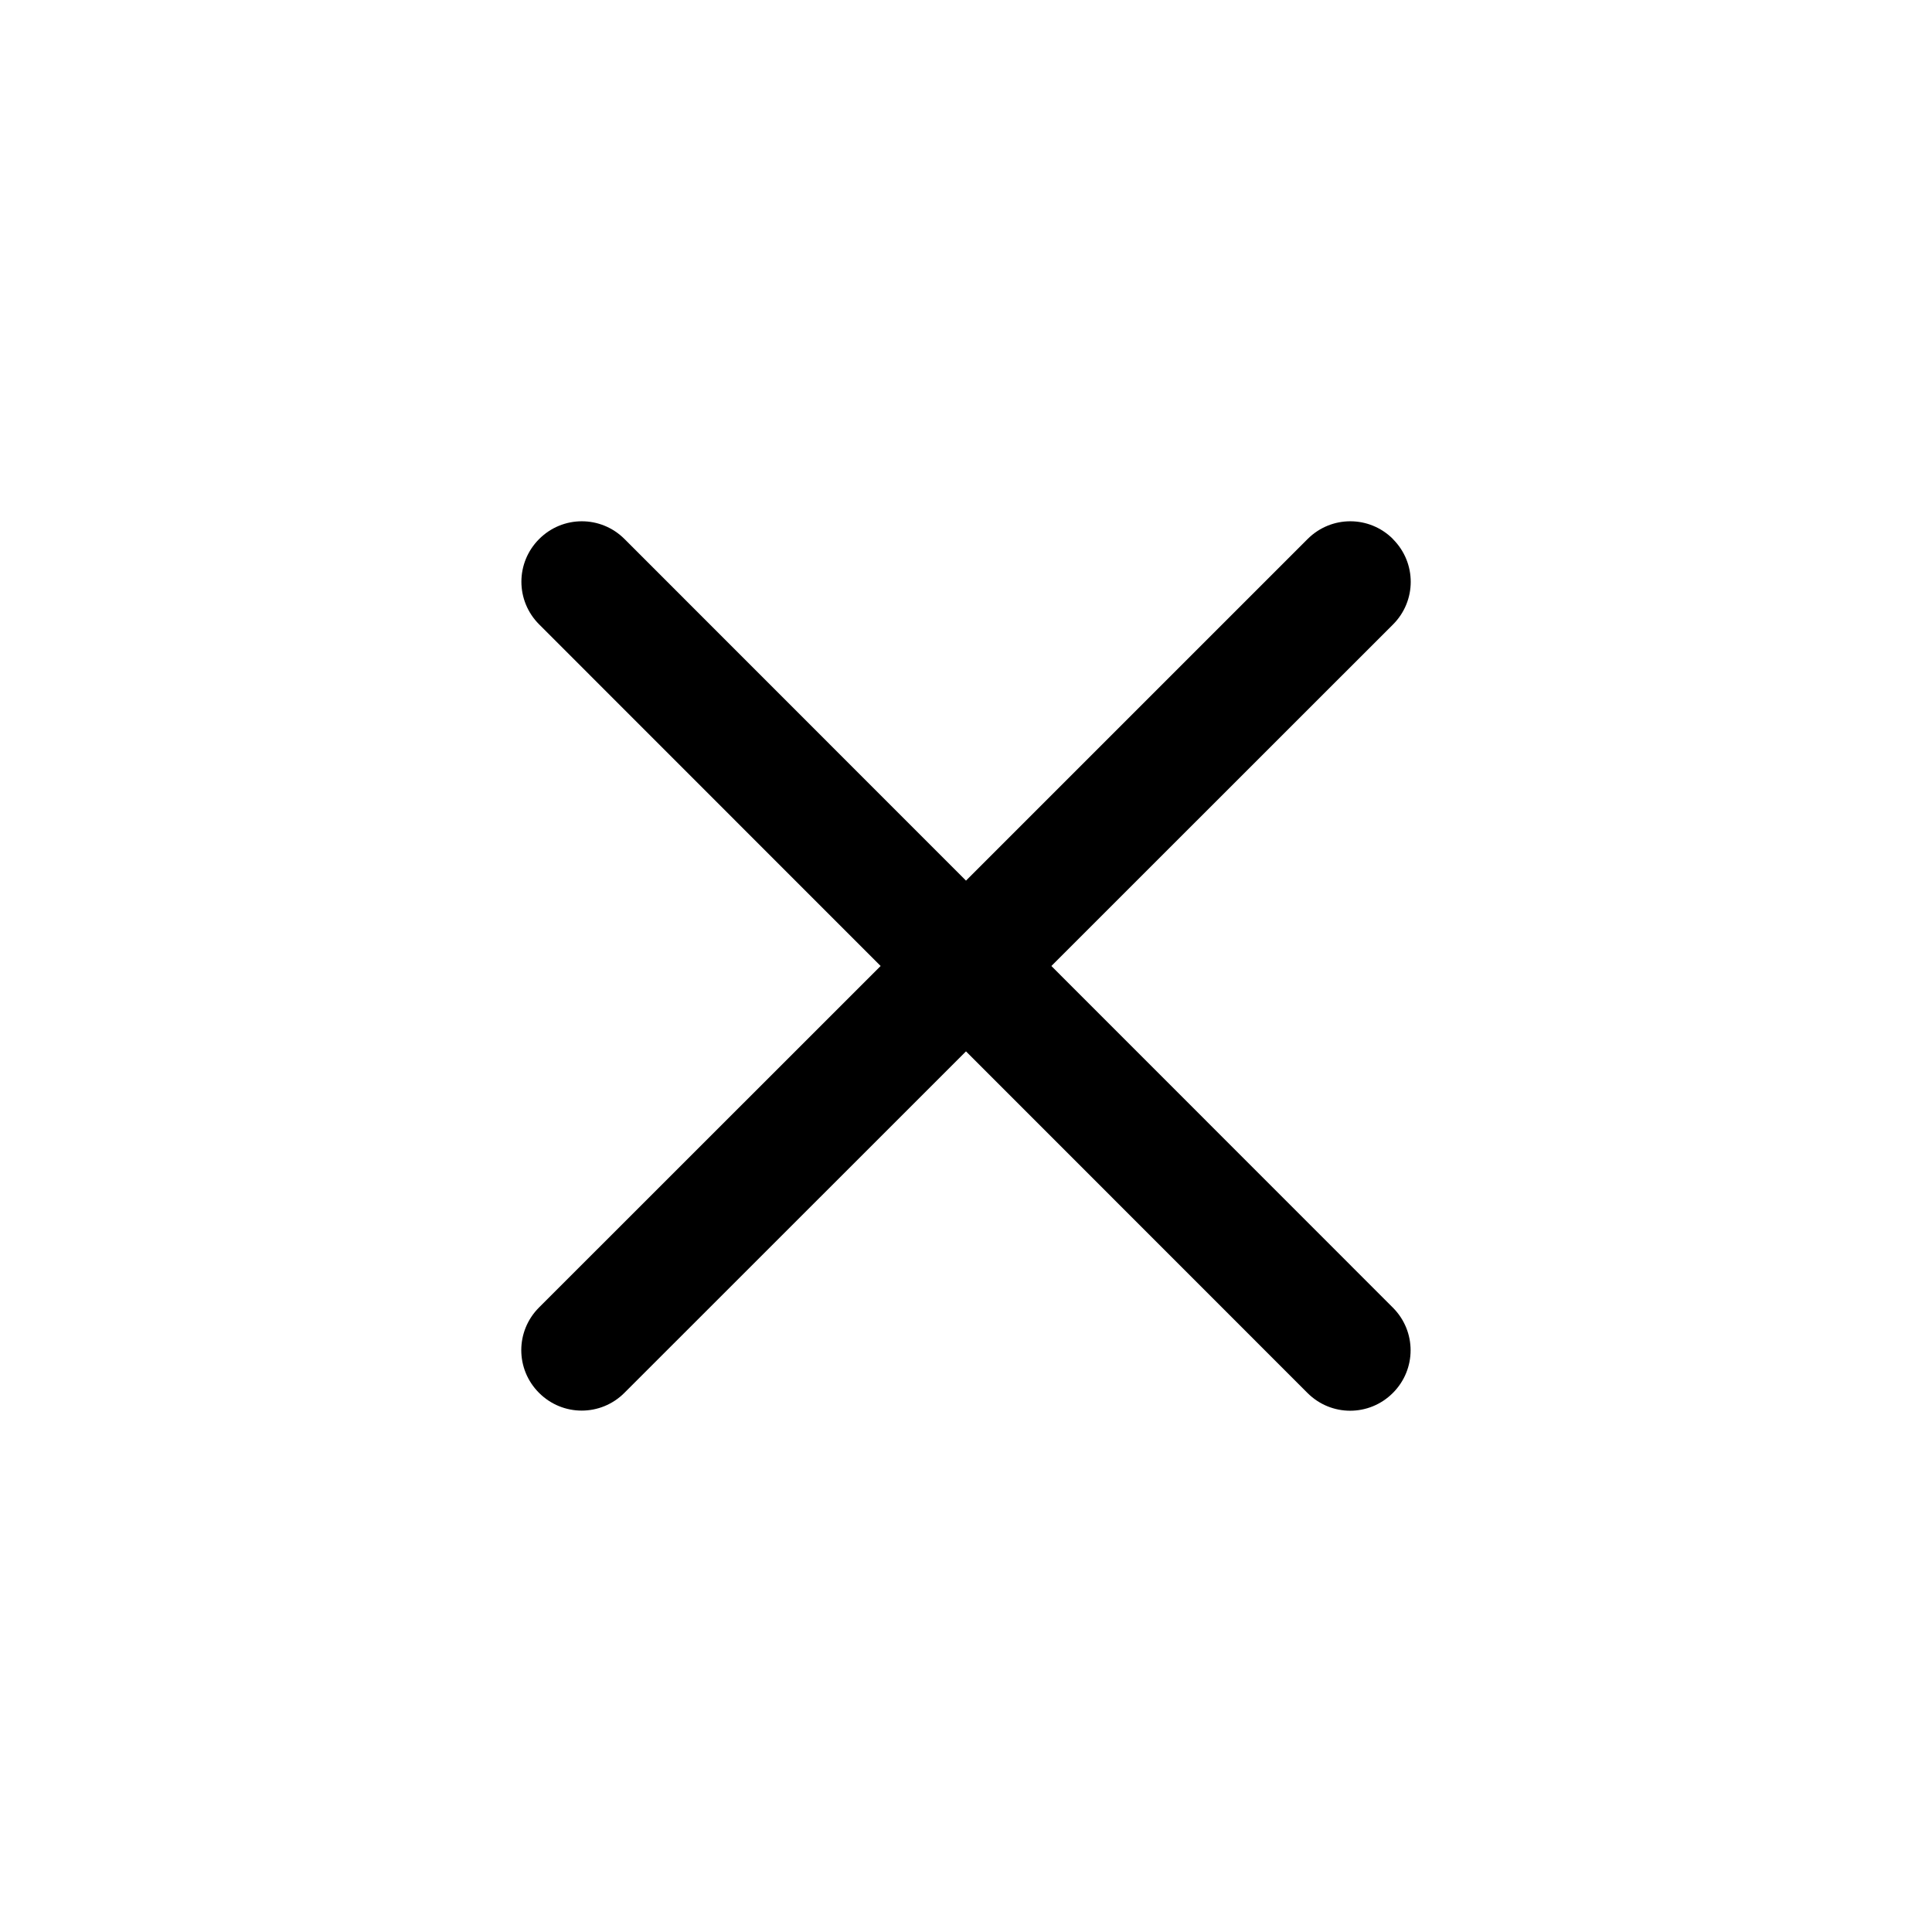
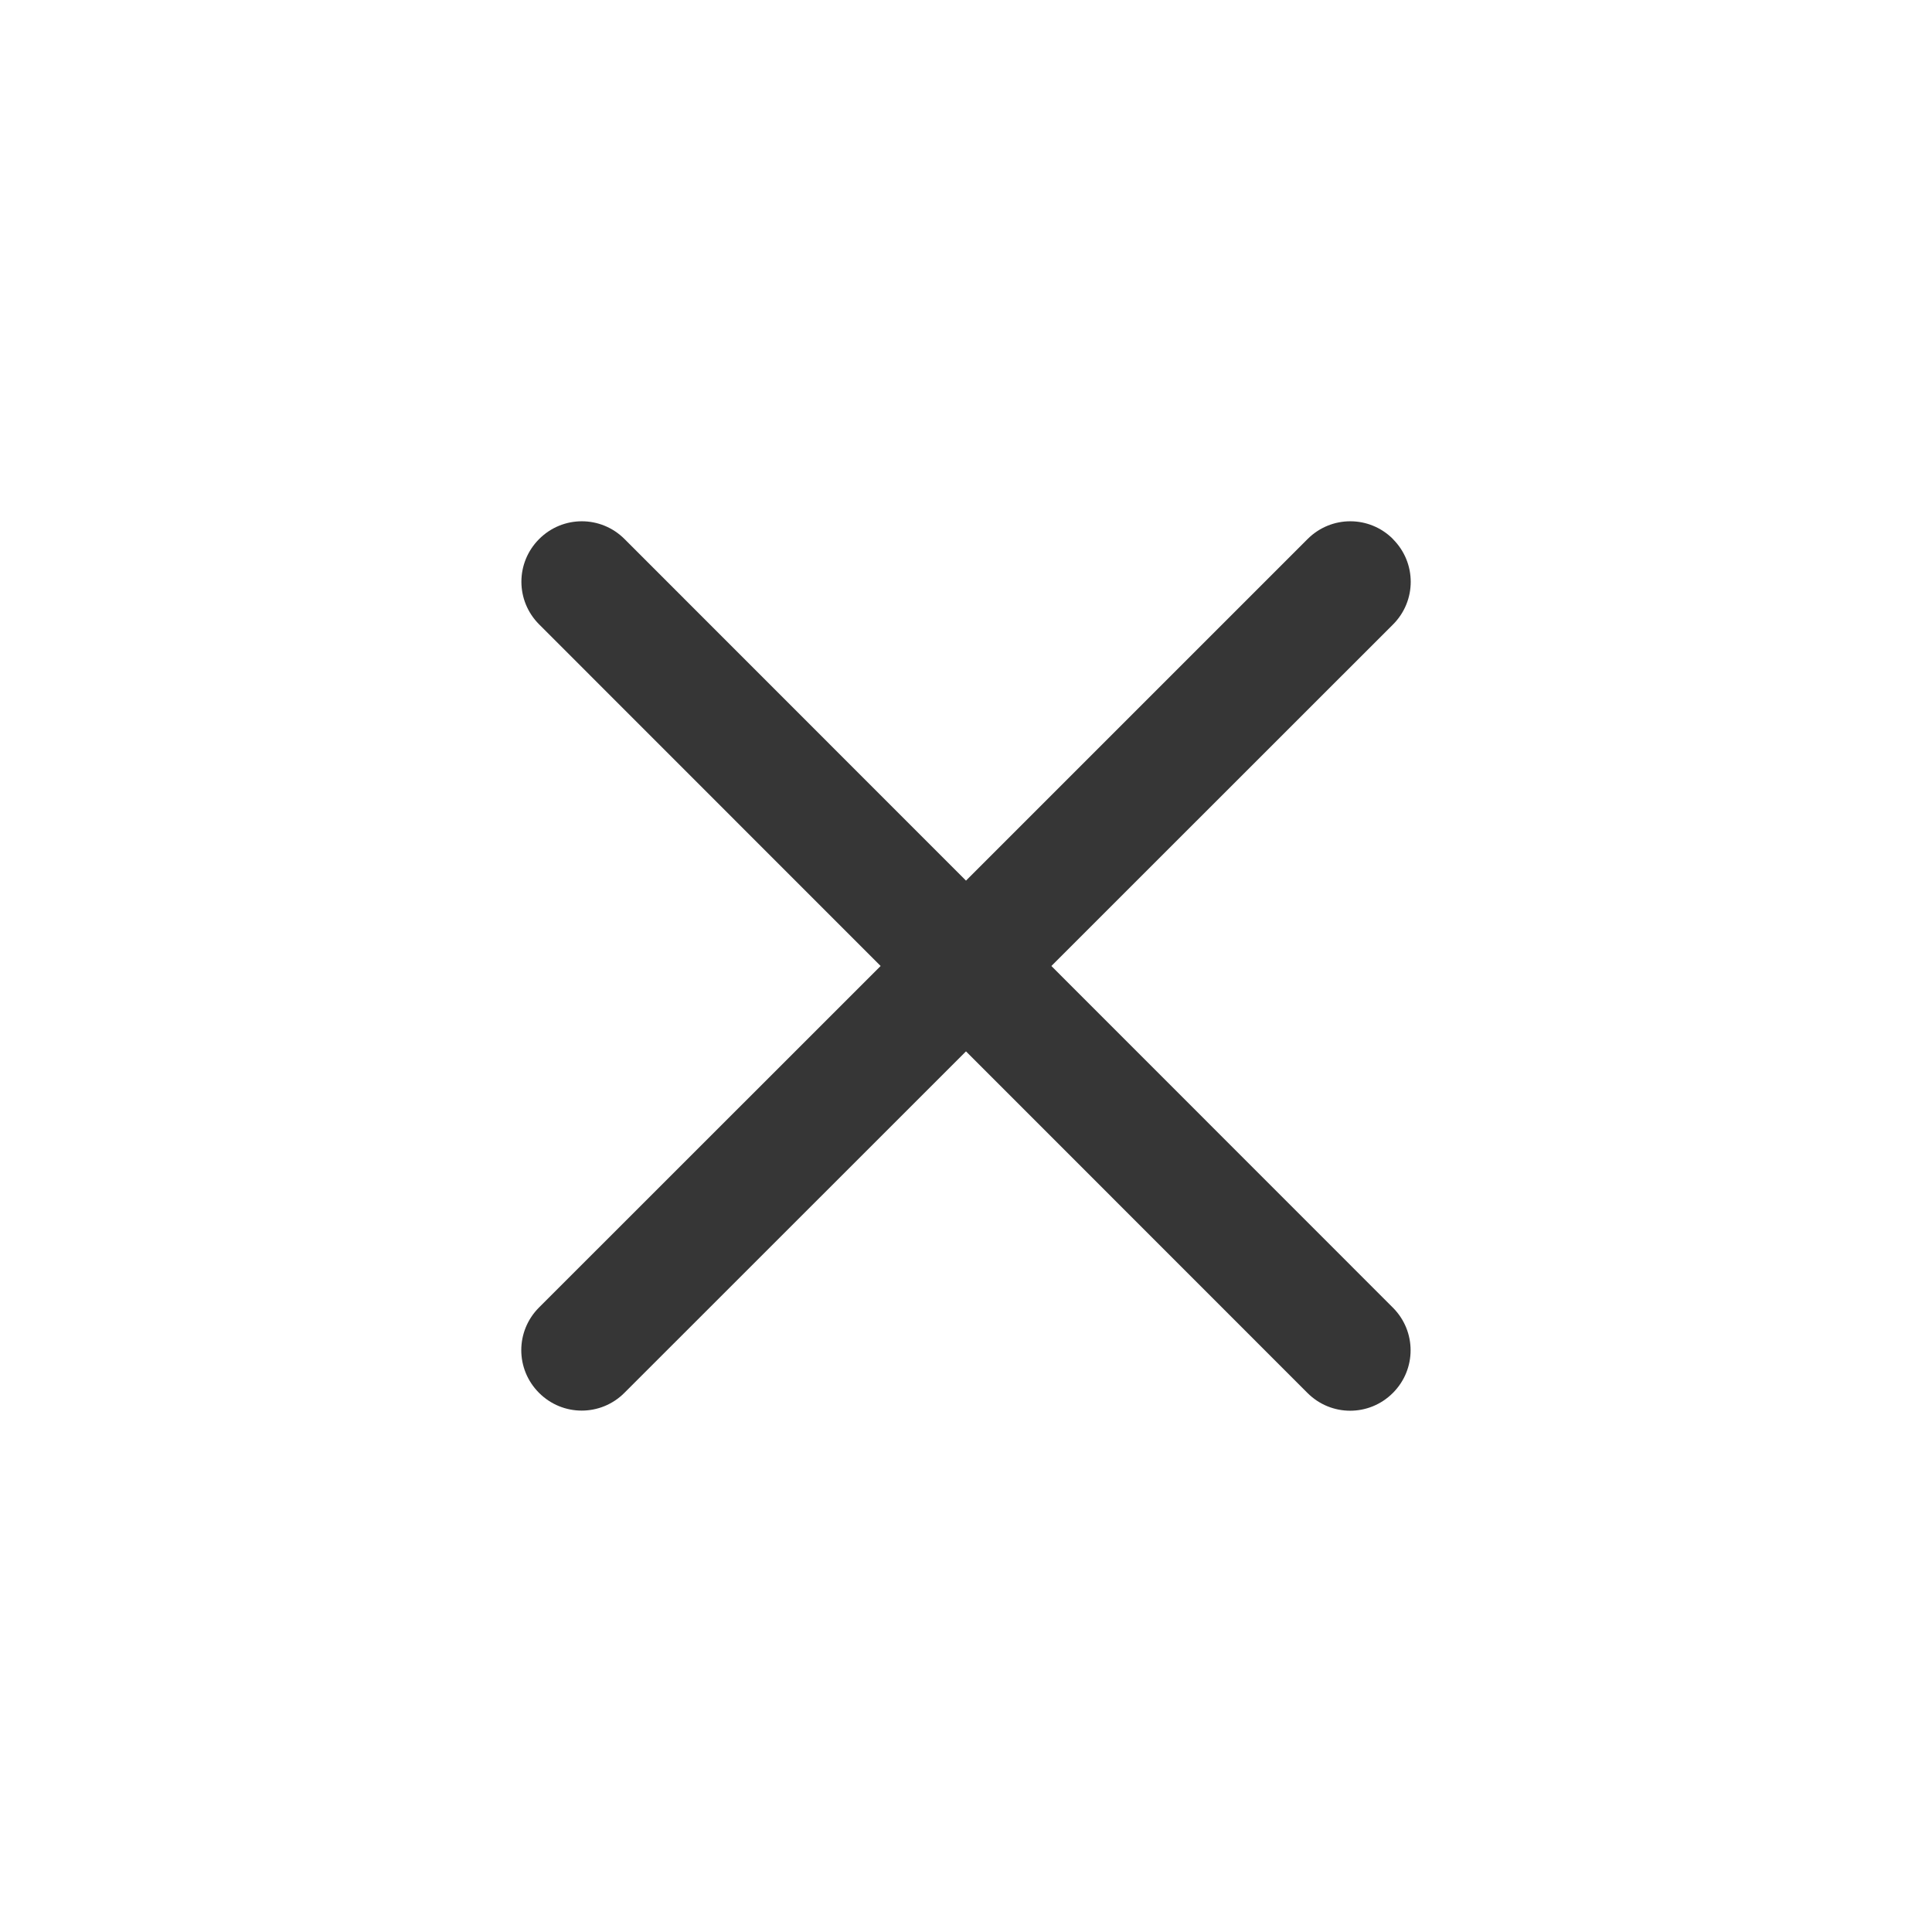
<svg xmlns="http://www.w3.org/2000/svg" width="16" height="16" viewBox="0 0 16 16" version="1.1" id="svg5">
  <defs id="defs2" />
-   <path id="rect1770" style="stroke-width:2;stroke-linecap:round;stroke-linejoin:round" d="m 11.536,4.464 c -0.196,-0.196 -0.511,-0.196 -0.707,0 L 8,7.293 5.172,4.464 c -0.196,-0.196 -0.511,-0.196 -0.707,0 -0.196,0.196 -0.196,0.511 0,0.707 L 7.293,8 4.464,10.828 c -0.196,0.196 -0.196,0.511 0,0.707 0.196,0.196 0.511,0.196 0.707,0 L 8,8.707 10.828,11.536 c 0.196,0.196 0.511,0.196 0.707,0 0.196,-0.196 0.196,-0.511 0,-0.707 L 8.707,8 11.536,5.172 c 0.196,-0.196 0.196,-0.511 0,-0.707 z" />
+   <path id="rect1770" style="fill:#363636;stroke-width:2;stroke-linecap:round;stroke-linejoin:round" d="m 11.536,4.464 c -0.196,-0.196 -0.511,-0.196 -0.707,0 L 8,7.293 5.172,4.464 c -0.196,-0.196 -0.511,-0.196 -0.707,0 -0.196,0.196 -0.196,0.511 0,0.707 L 7.293,8 4.464,10.828 c -0.196,0.196 -0.196,0.511 0,0.707 0.196,0.196 0.511,0.196 0.707,0 L 8,8.707 10.828,11.536 c 0.196,0.196 0.511,0.196 0.707,0 0.196,-0.196 0.196,-0.511 0,-0.707 L 8.707,8 11.536,5.172 c 0.196,-0.196 0.196,-0.511 0,-0.707 z" />
</svg>
